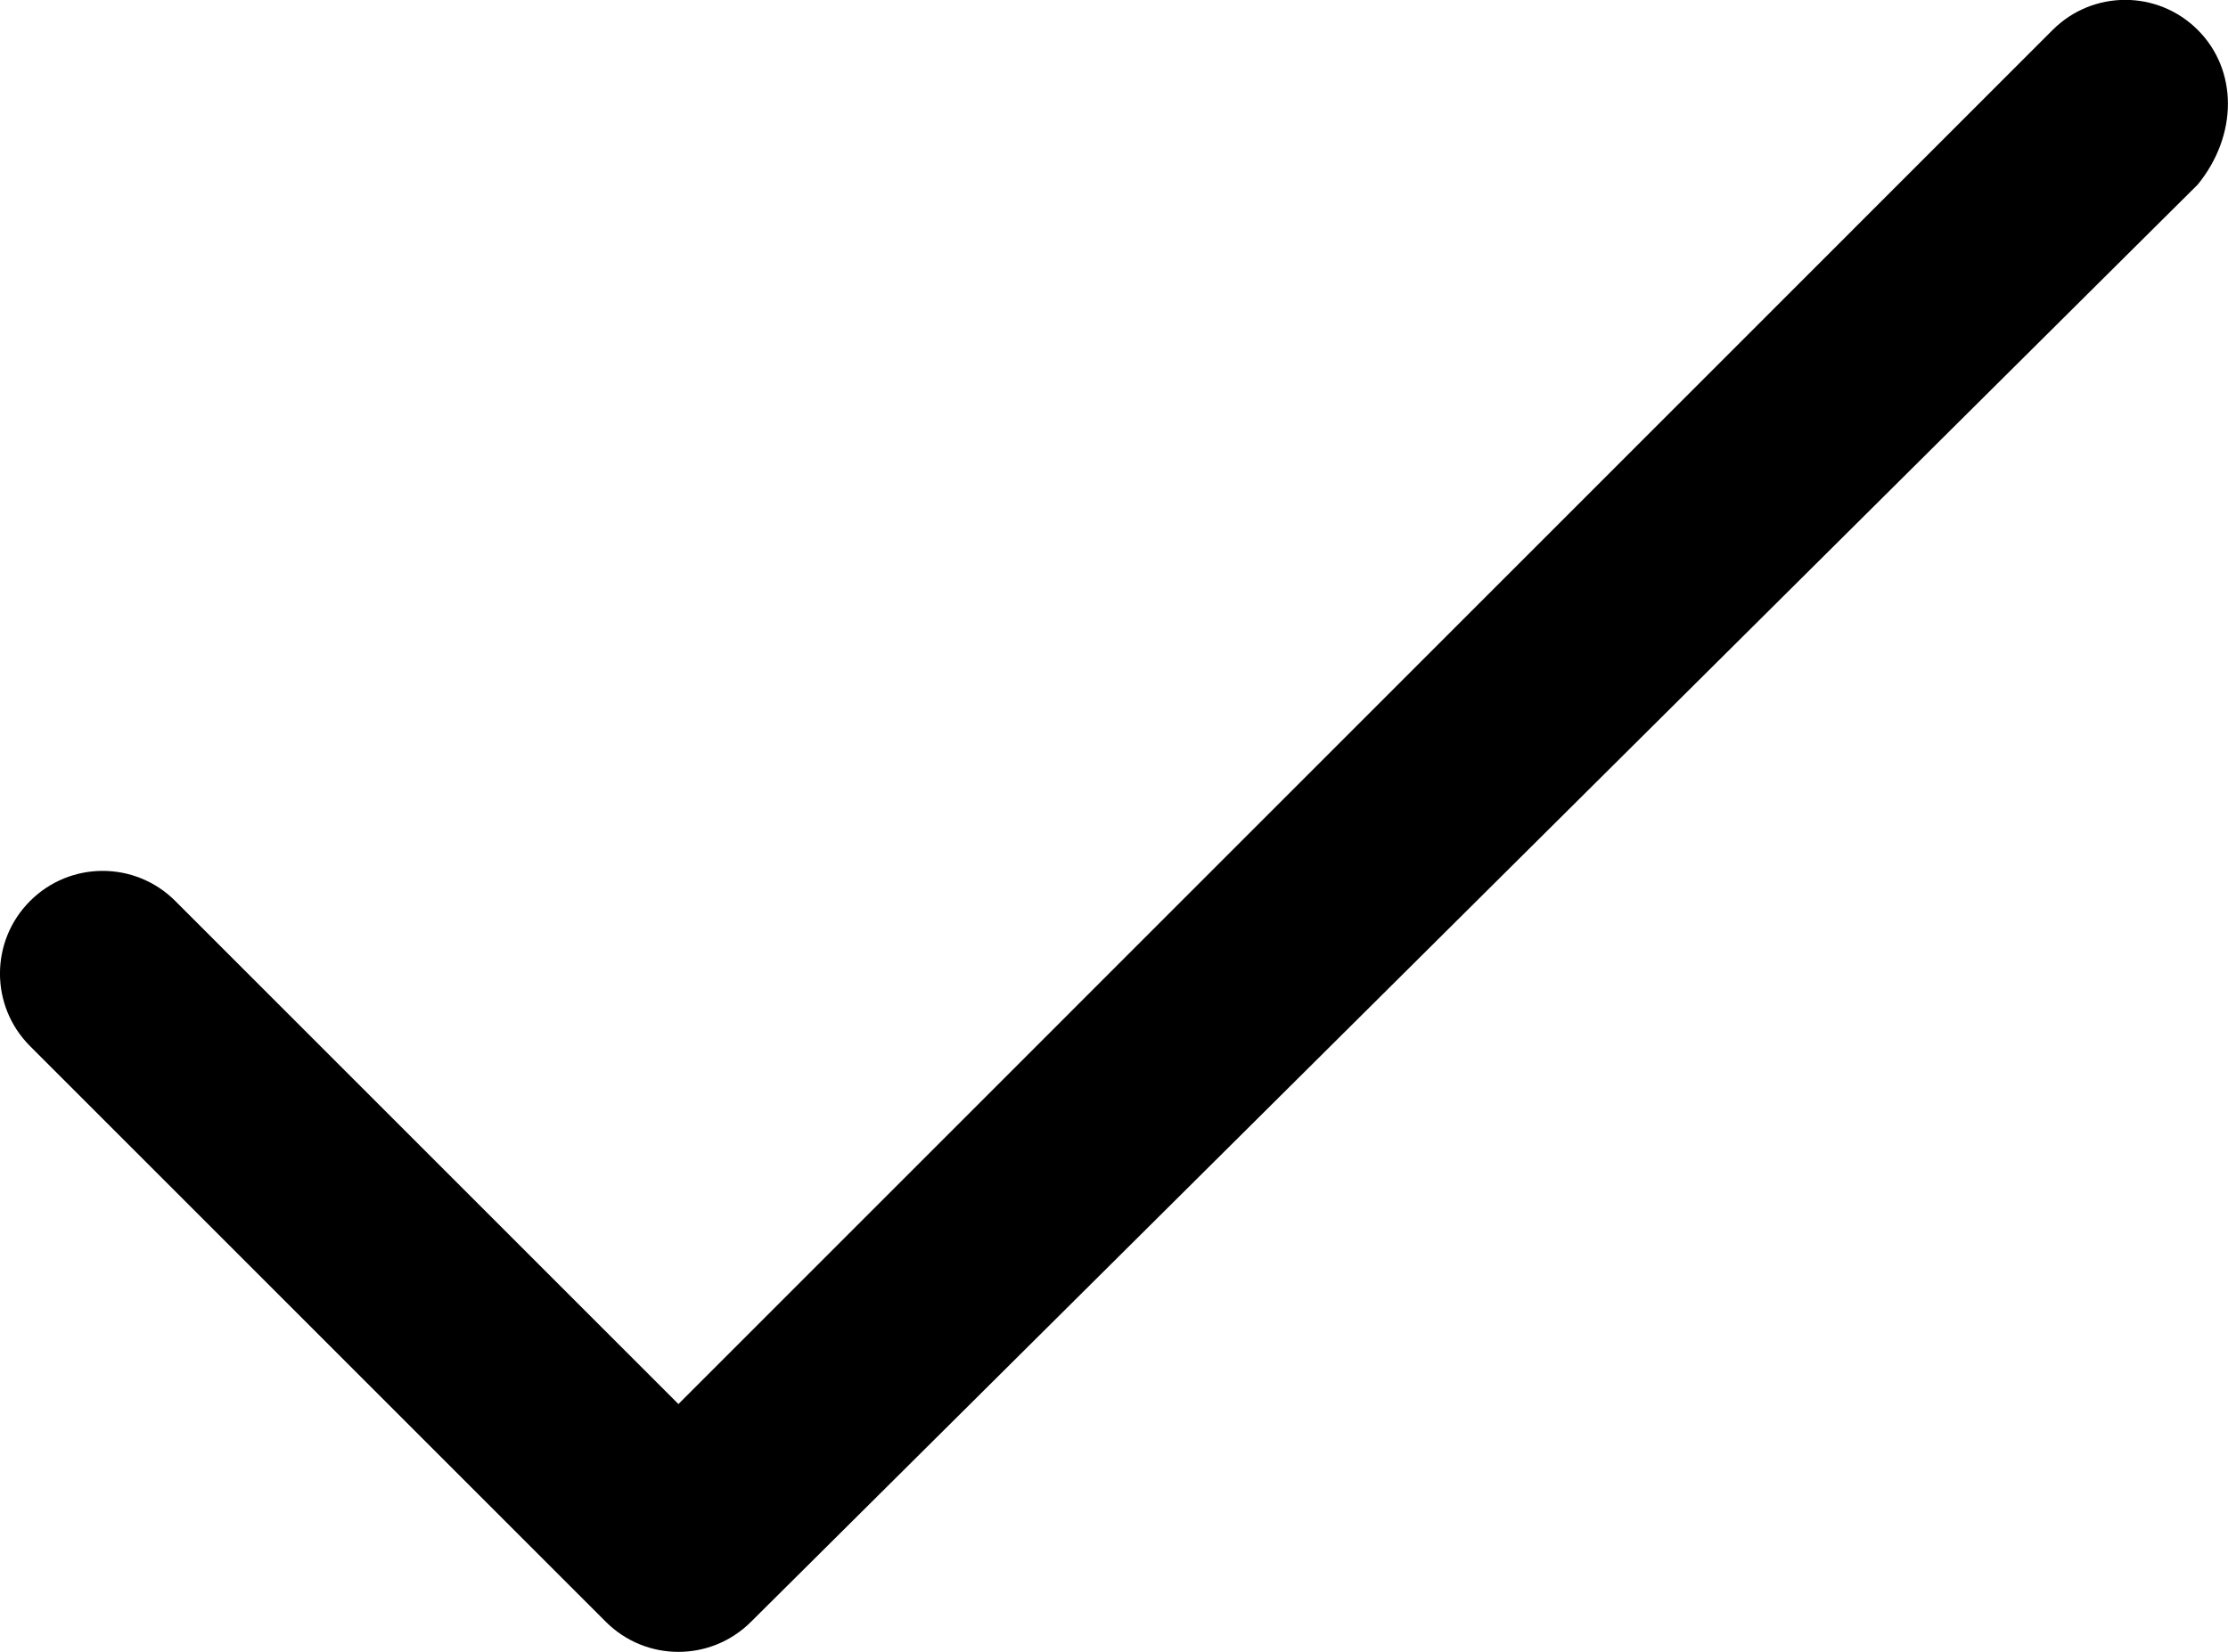
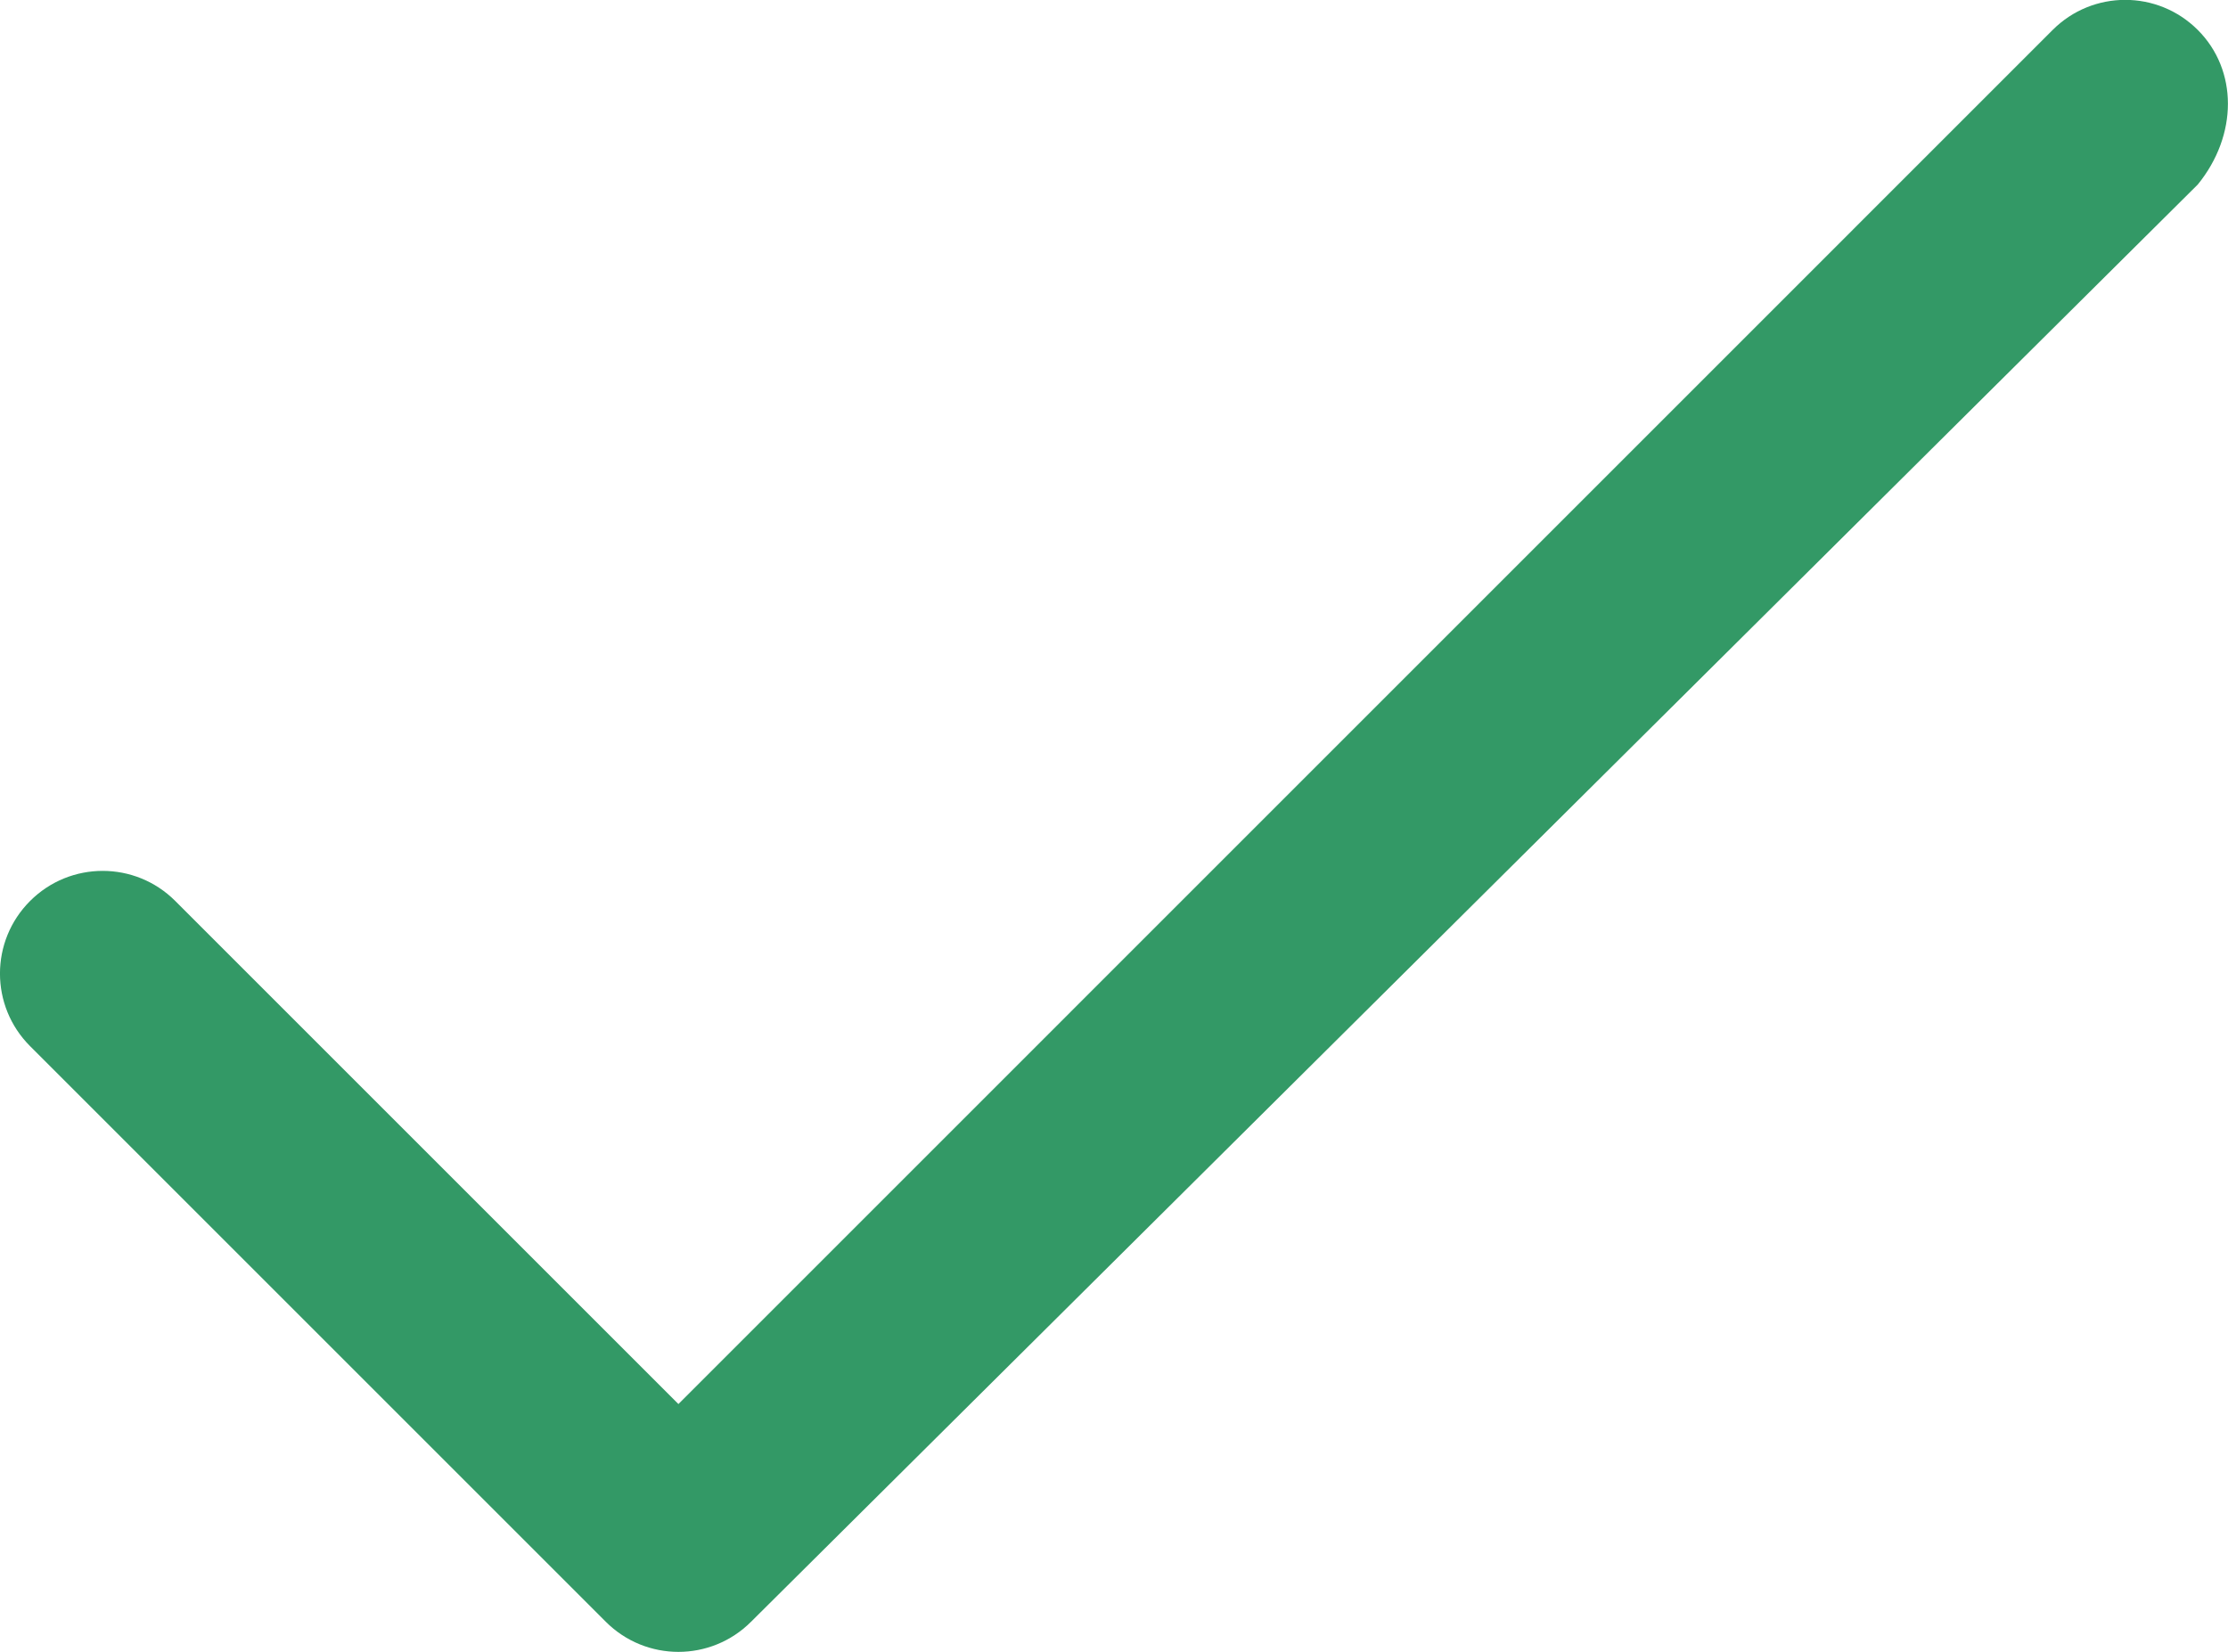
<svg xmlns="http://www.w3.org/2000/svg" version="1.0" id="Layer_1" x="0px" y="0px" width="21.698px" height="16.09px" viewBox="-82.357 4.875 21.698 16.09" enable-background="new -82.357 4.875 21.698 16.09" xml:space="preserve">
-   <path d="M-60.953,5.167c-0.391-0.391-1.023-0.391-1.414,0L-75.75,18.551l-4.9-4.9c-0.391-0.391-1.023-0.391-1.414,0 s-0.391,1.023,0,1.414l5.607,5.607c0.195,0.195,0.451,0.293,0.707,0.293s0.512-0.098,0.707-0.293l14.09-14.0 C-60.562,6.191-60.562,5.558-60.953,5.167z" />
+   <path fill="#339966" d="M-60.953,5.167c-0.391-0.391-1.023-0.391-1.414,0L-75.75,18.551l-4.9-4.9c-0.391-0.391-1.023-0.391-1.414,0 s-0.391,1.023,0,1.414l5.607,5.607c0.195,0.195,0.451,0.293,0.707,0.293s0.512-0.098,0.707-0.293l14.09-14.0 C-60.562,6.191-60.562,5.558-60.953,5.167z" />
</svg>
